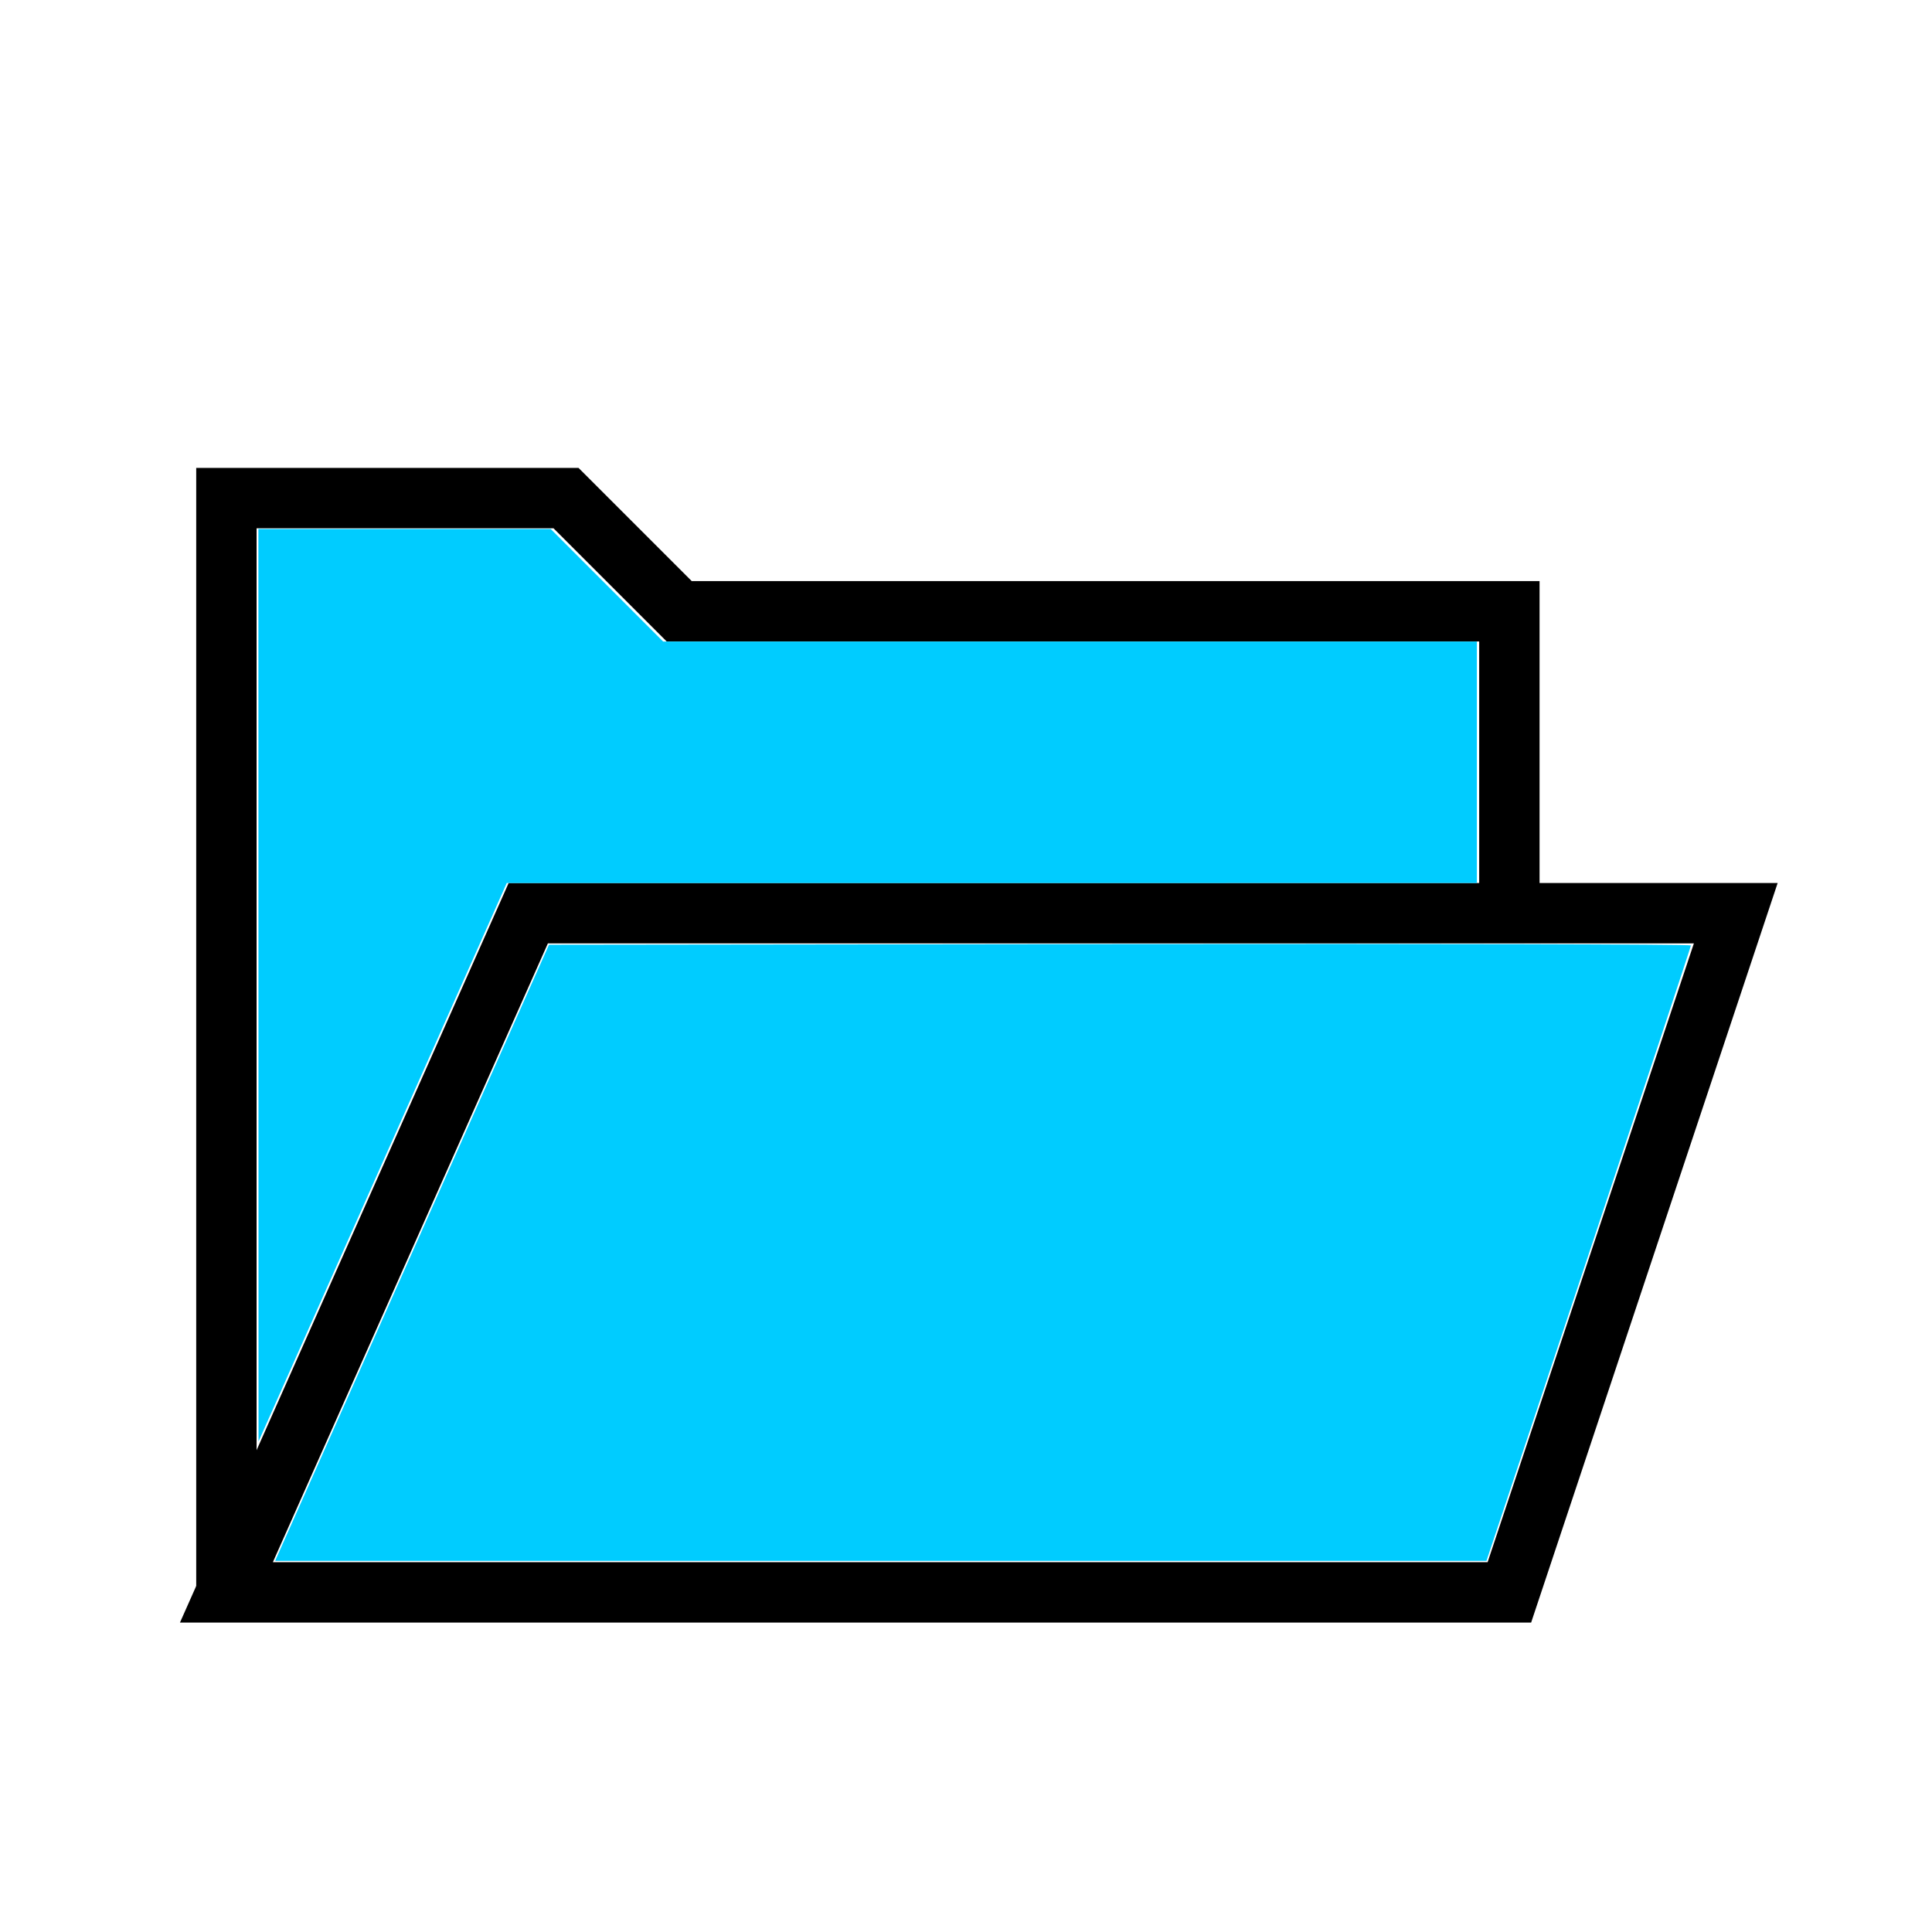
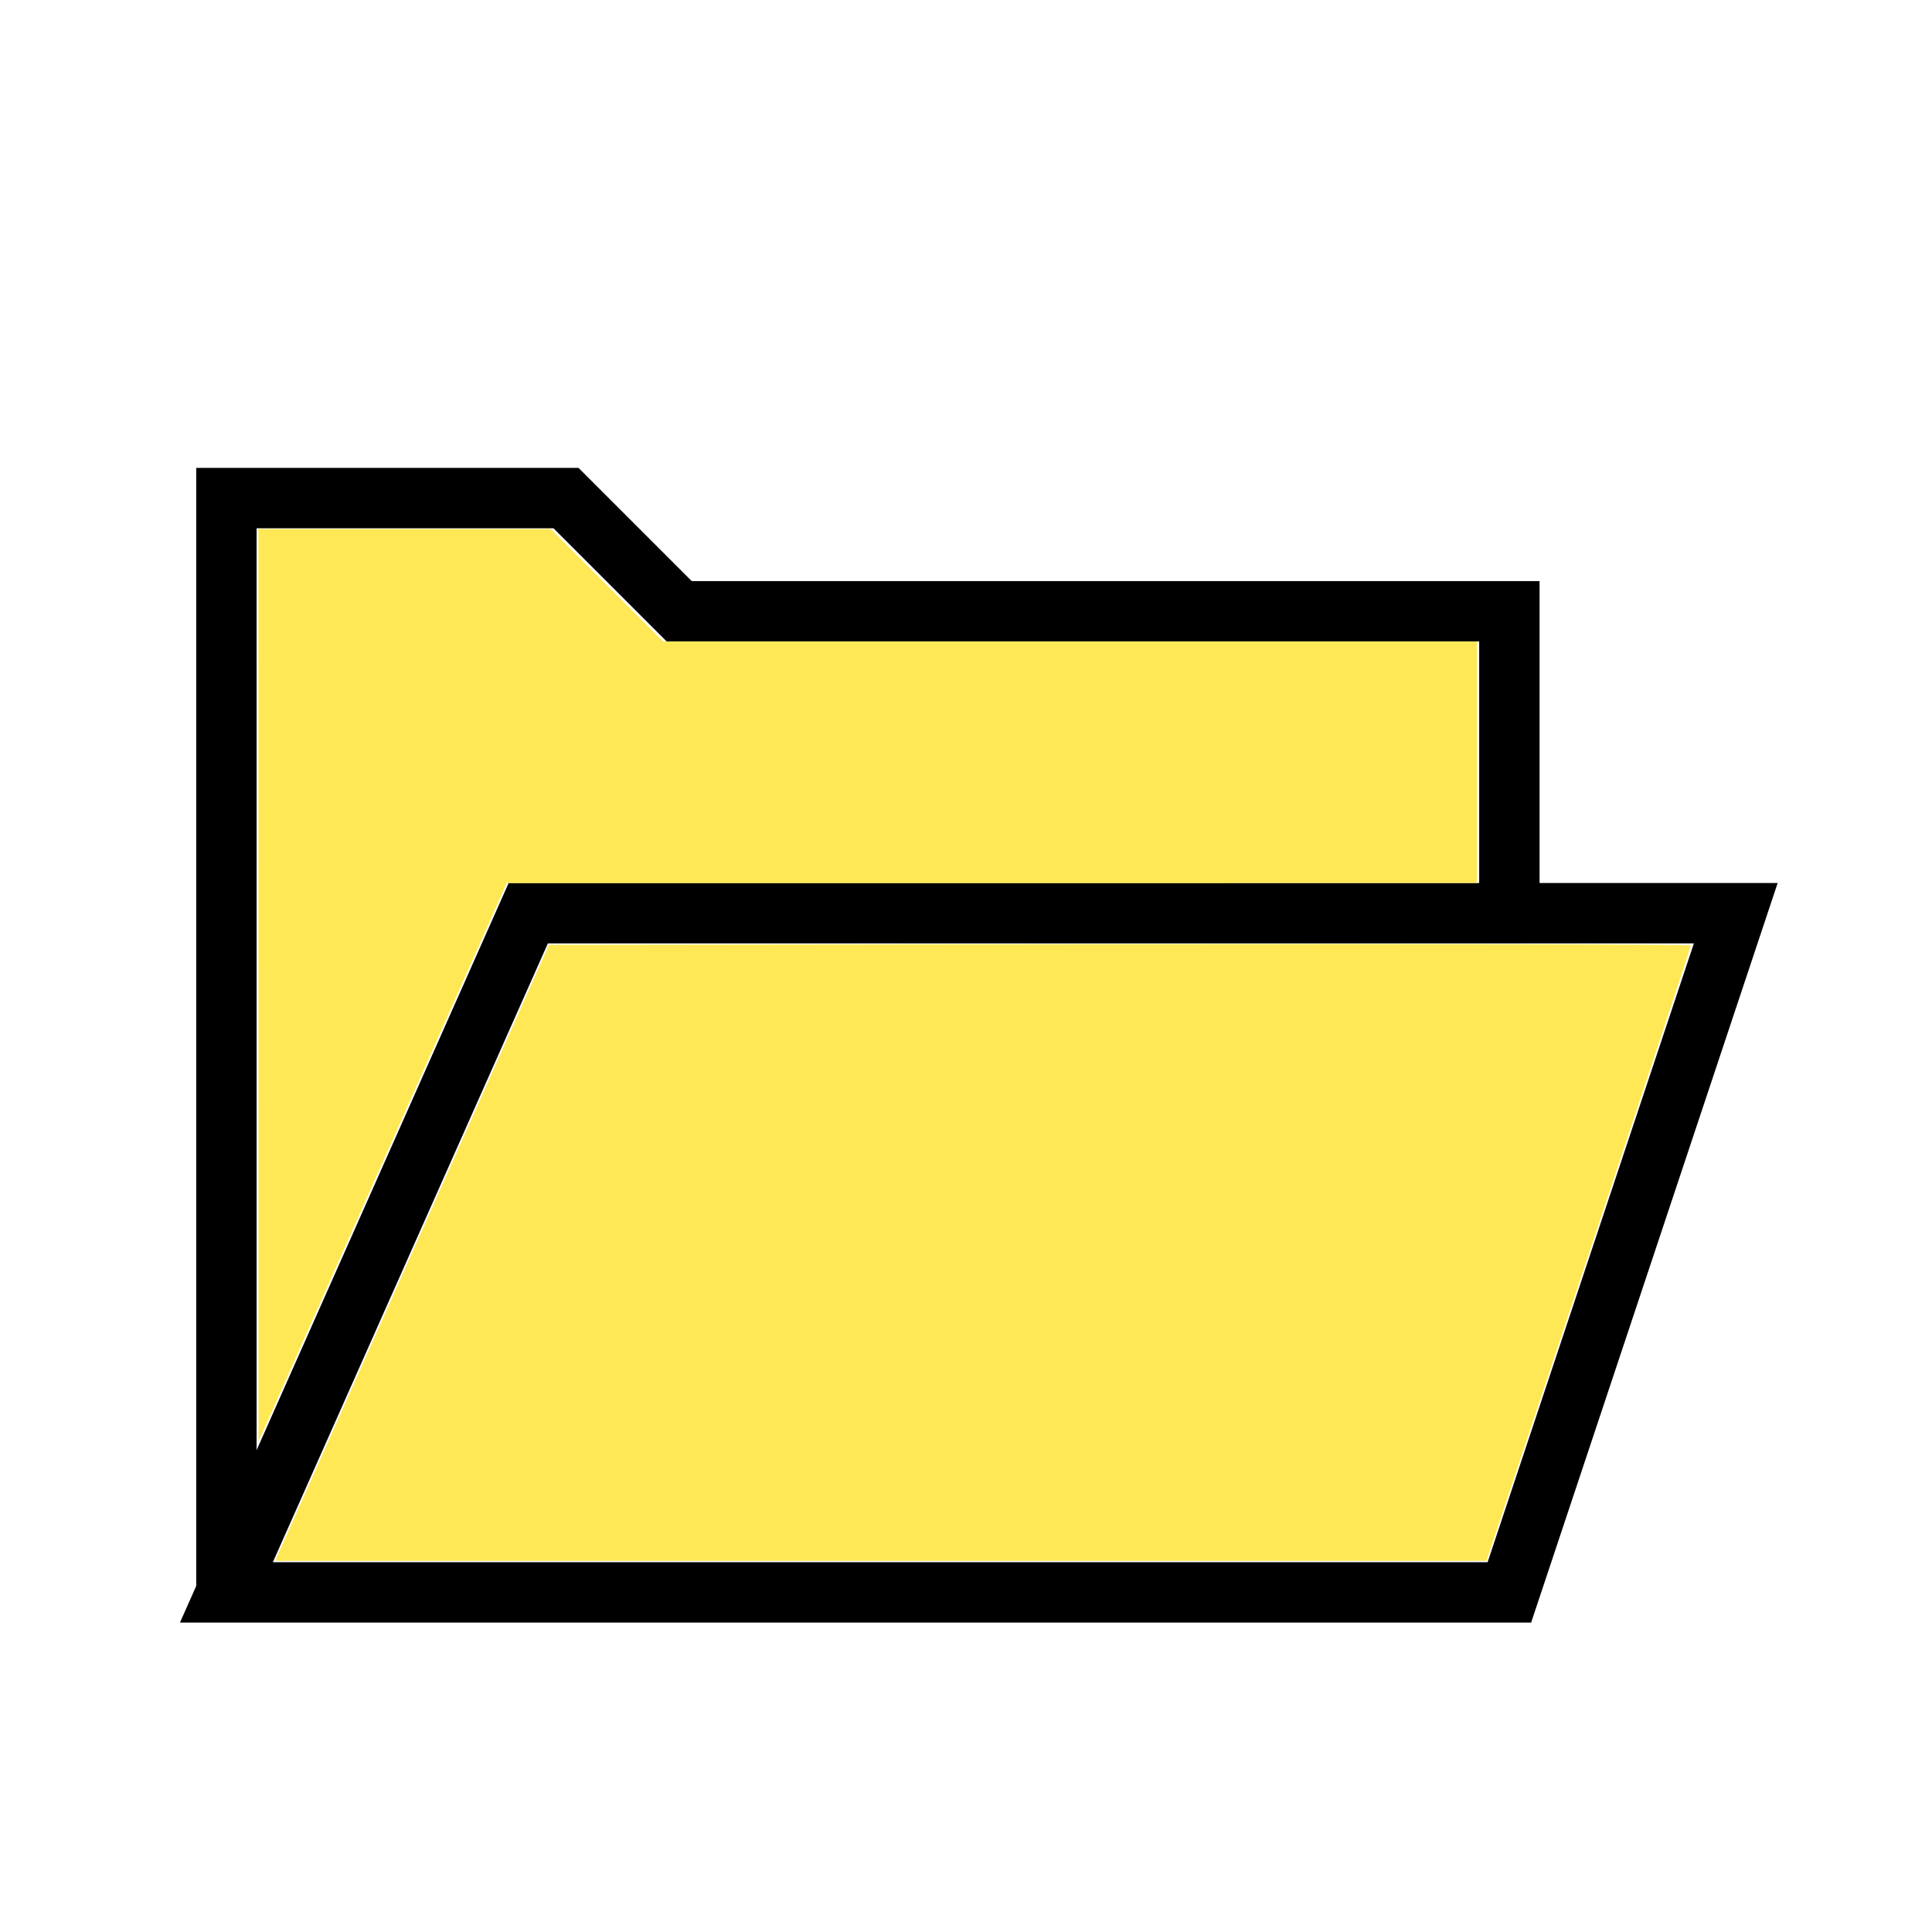
<svg xmlns="http://www.w3.org/2000/svg" width="256px" height="256px" id="svg3020" version="1.1">
  <defs id="defs3022" />
  <g id="layer1" style="display:inline">
    <path style="fill:none;stroke:#000000;stroke-width:8px;stroke-linecap:butt;stroke-linejoin:miter;stroke-opacity:1" d="m 30,211 0,-145 45,0 15,15 110,0 0,40" id="path3028" />
    <path style="fill:none;stroke:#000000;stroke-width:8px;stroke-linecap:butt;stroke-linejoin:miter;stroke-opacity:1" d="m 70,121 -40,90 170,0 30,-90 z" id="path3028-2" />
  </g>
  <g id="layer2" style="display:inline">
-     <path style="fill:#00ccff" d="m 37.872,203.64 c 0.777,-1.75 8.941,-20.118 18.141,-40.818 l 16.728,-37.636 75.656,-0.092 c 41.611,-0.051 75.656,0.03 75.656,0.18 0,0.149 -6.095,18.559 -13.544,40.91 l -13.544,40.638 -80.254,0 -80.254,0 1.413,-3.182 z" id="path3041" />
-     <path style="fill:#00ccff" d="m 34.246,130.549 -0.009,-60.455 19.367,0 19.367,0 7.448,7.455 7.448,7.455 53.912,0 53.912,0 0,16 0,16 -64.273,0.003 -64.273,0.003 -16.445,36.997 -16.445,36.997 -0.009,-60.455 z" id="path3043" />
+     <path style="fill:#fee856" d="m 37.872,203.64 c 0.777,-1.75 8.941,-20.118 18.141,-40.818 l 16.728,-37.636 75.656,-0.092 c 41.611,-0.051 75.656,0.03 75.656,0.18 0,0.149 -6.095,18.559 -13.544,40.91 l -13.544,40.638 -80.254,0 -80.254,0 1.413,-3.182 z" id="path3041" />
+     <path style="fill:#fee856" d="m 34.246,130.549 -0.009,-60.455 19.367,0 19.367,0 7.448,7.455 7.448,7.455 53.912,0 53.912,0 0,16 0,16 -64.273,0.003 -64.273,0.003 -16.445,36.997 -16.445,36.997 -0.009,-60.455 z" id="path3043" />
  </g>
  <g id="layer3" style="display:inline" />
</svg>
